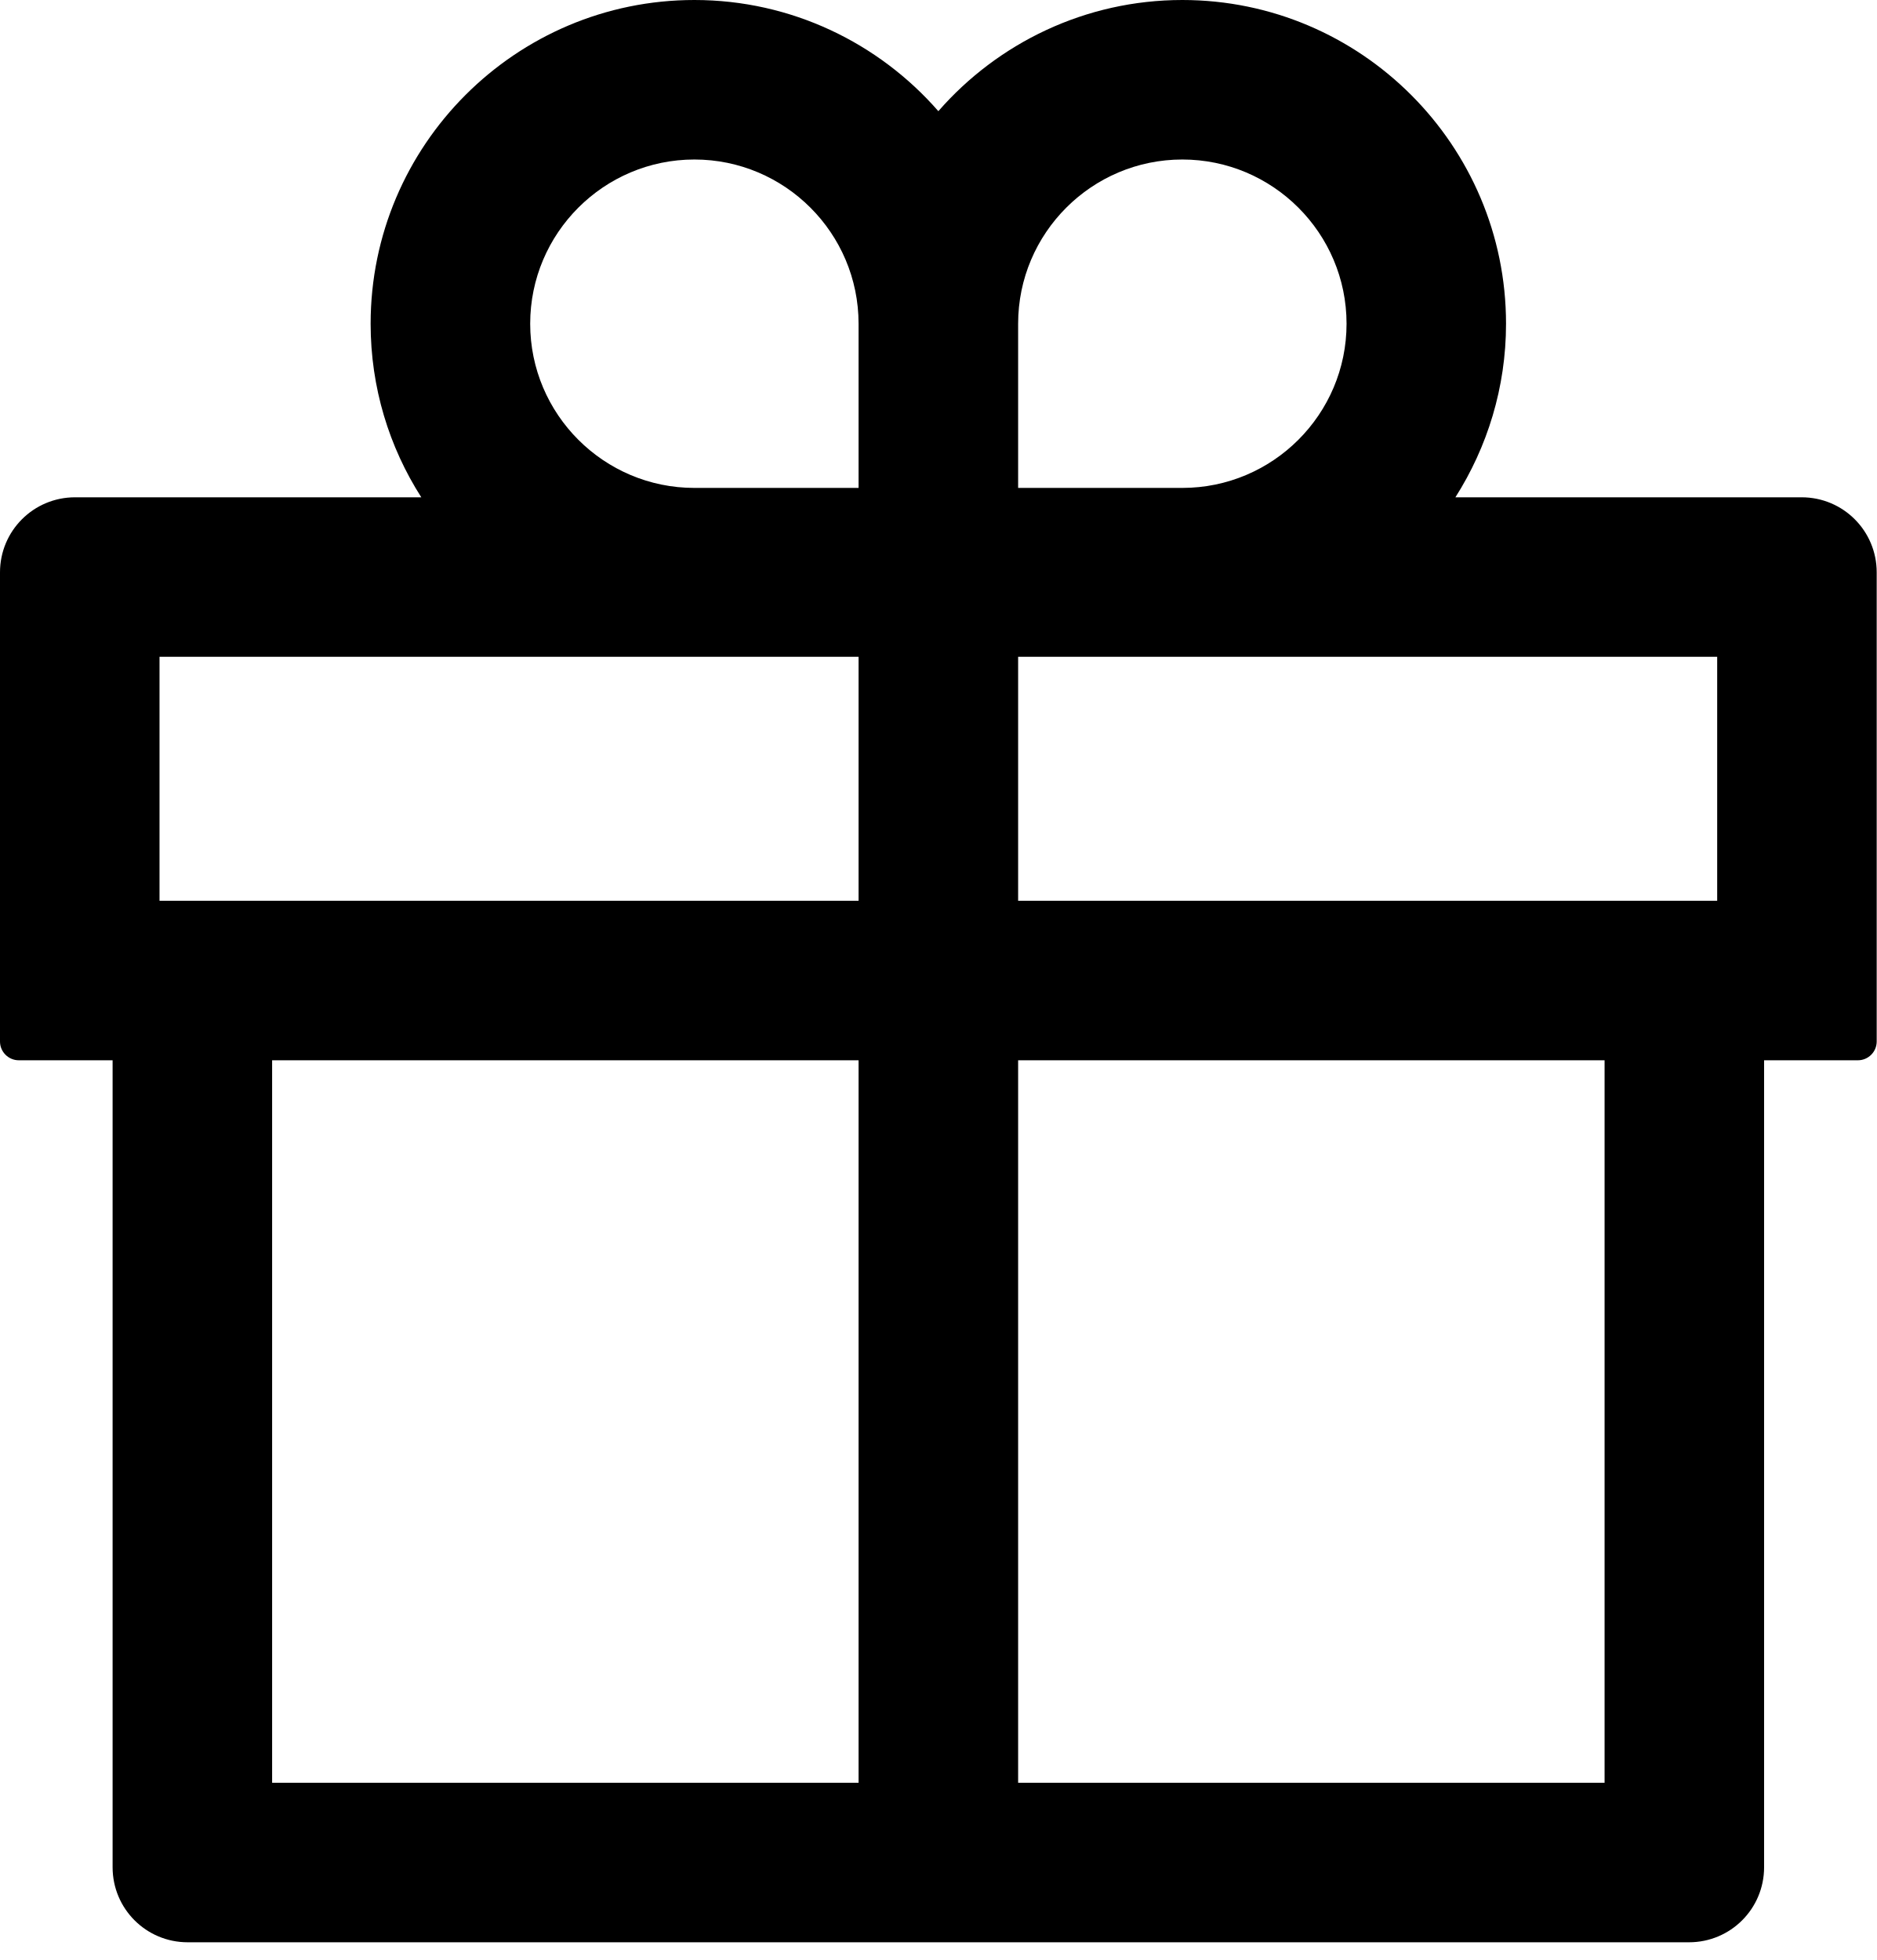
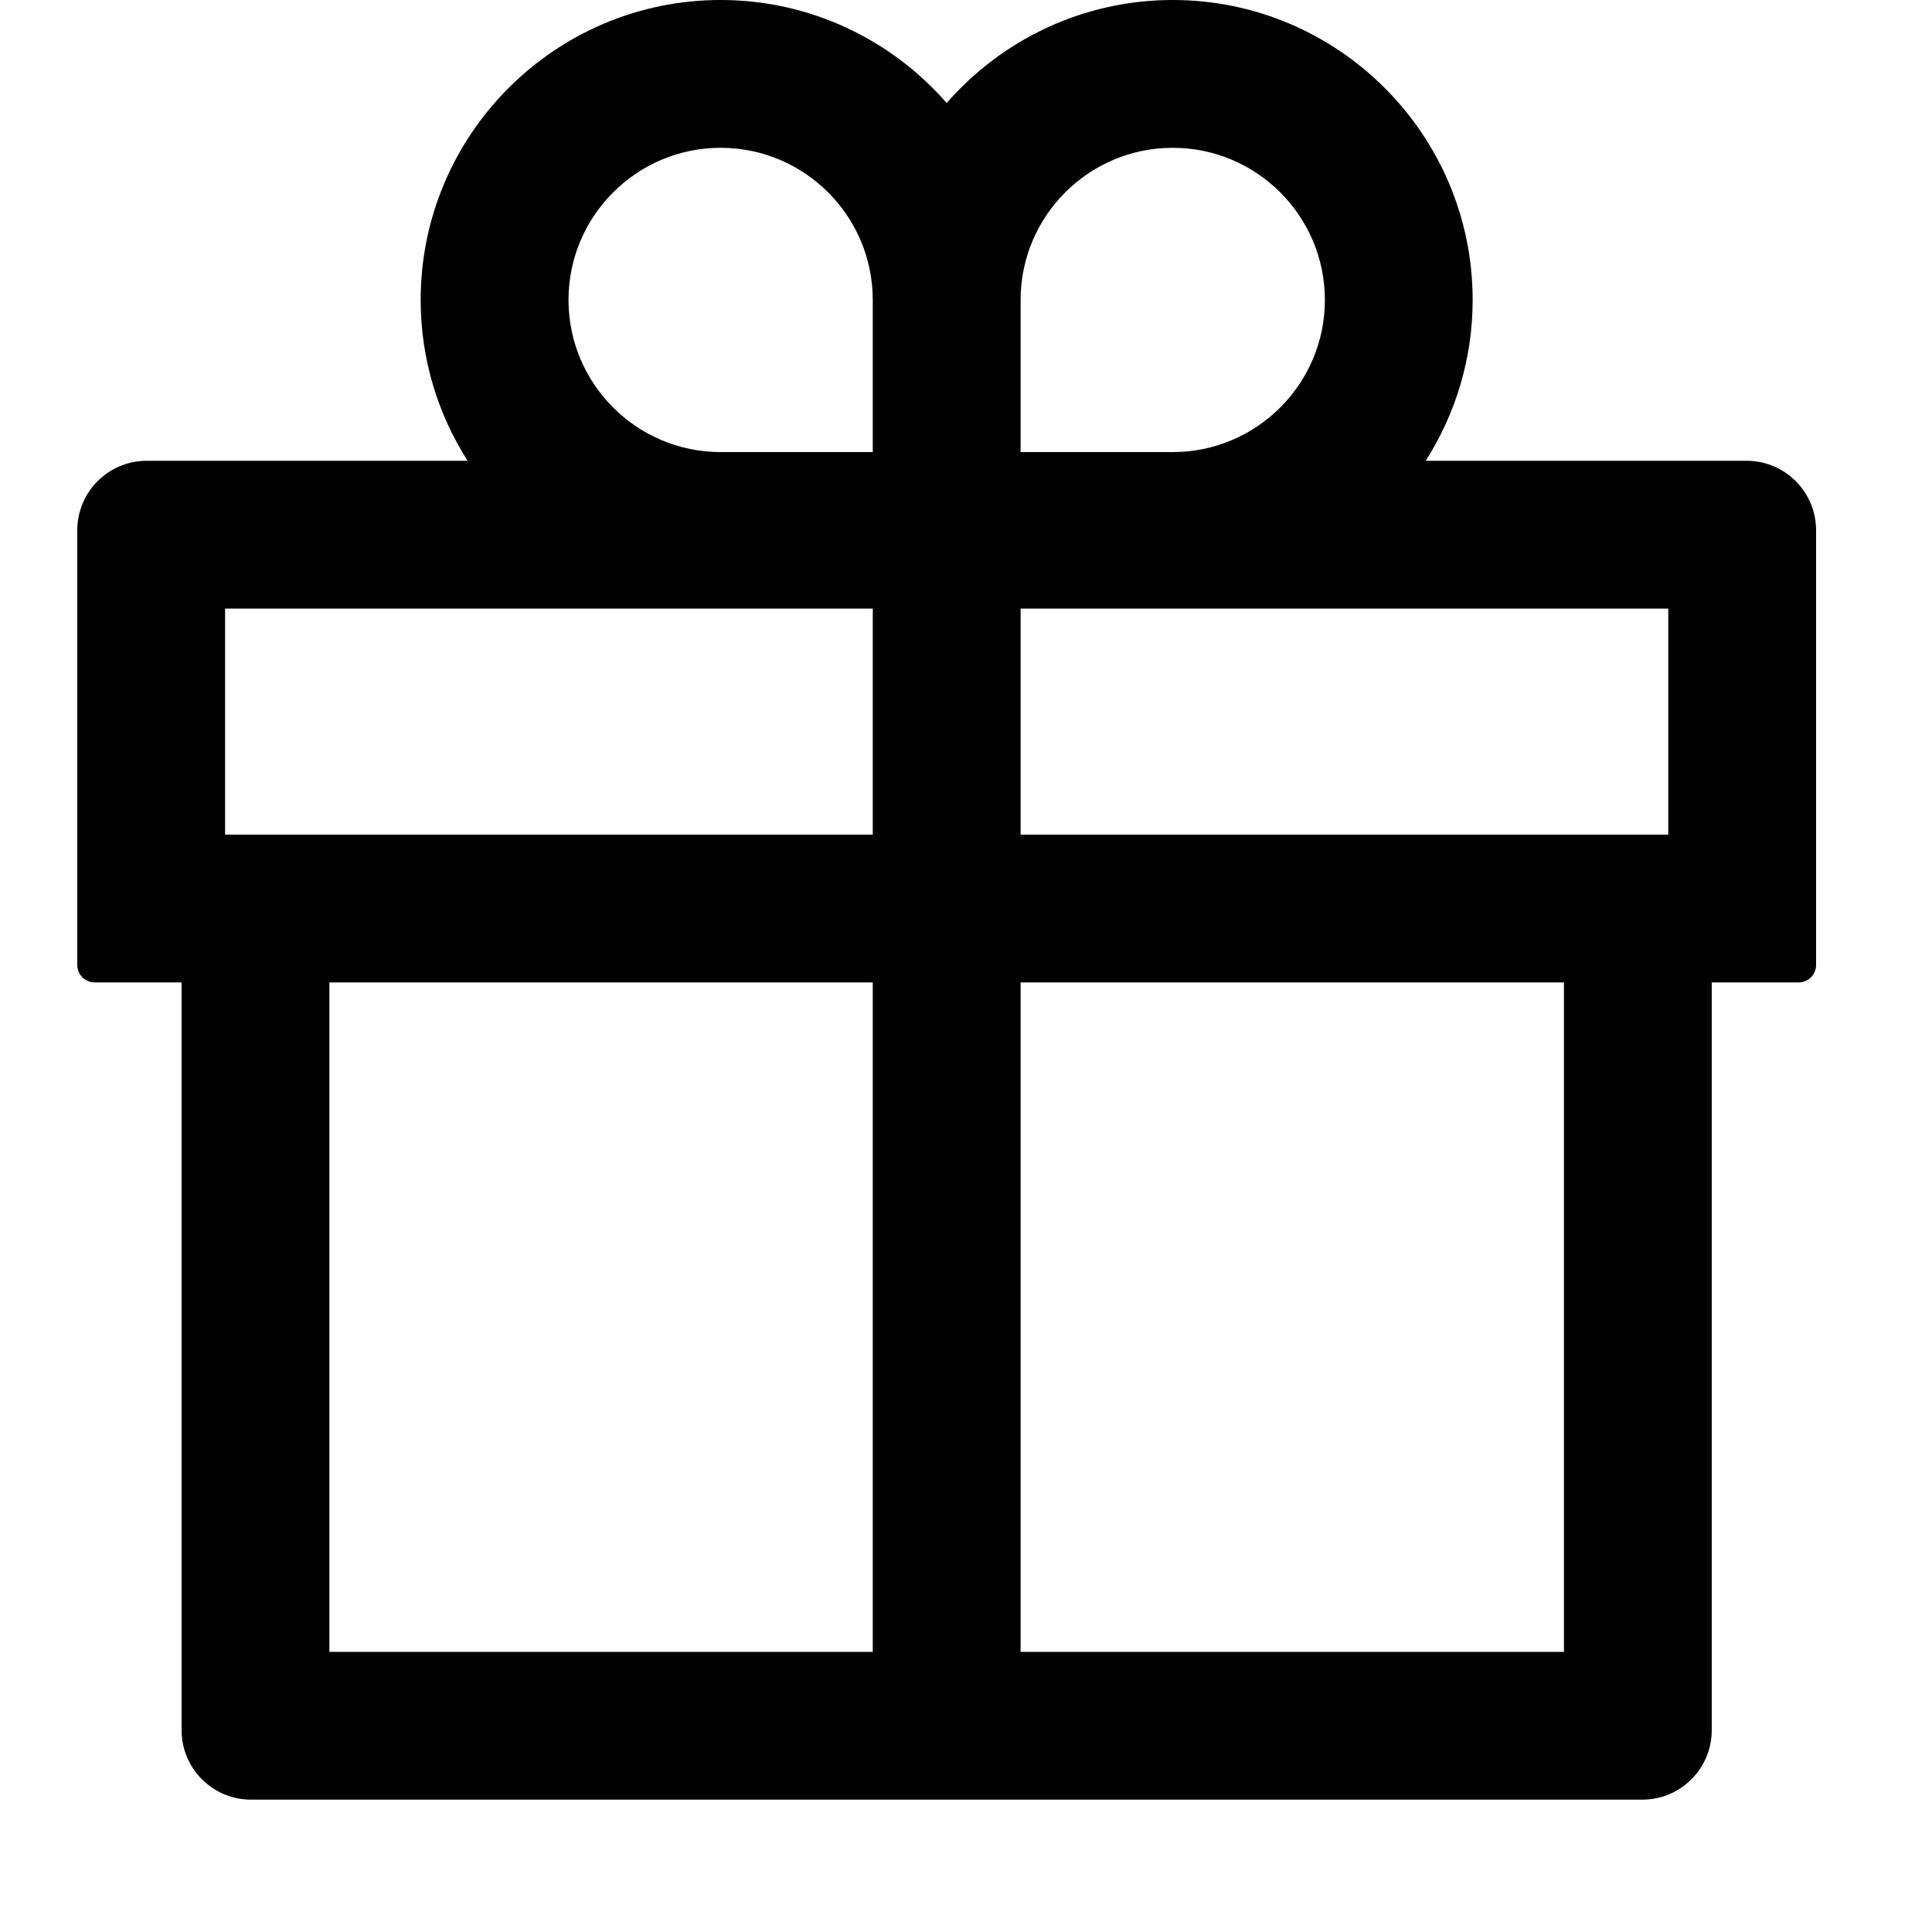
- <svg xmlns="http://www.w3.org/2000/svg" width="45" height="47" viewBox="0 0 45 47" fill="none">
+ <svg xmlns="http://www.w3.org/2000/svg" width="50" height="50" viewBox="-2 0 50 50" fill="none">
  <path d="M43.2 11.925H34.898C35.663 10.721 36.112 9.293 36.112 7.763C36.112 3.482 32.631 0 28.35 0C26.021 0 23.923 1.035 22.5 2.666C21.077 1.035 18.979 0 16.65 0C12.369 0 8.887 3.482 8.887 7.763C8.887 9.293 9.332 10.721 10.102 11.925H1.8C0.804 11.925 0 12.729 0 13.725V24.975C0 25.223 0.203 25.425 0.45 25.425H2.7V44.775C2.7 45.771 3.504 46.575 4.5 46.575H40.5C41.496 46.575 42.3 45.771 42.3 44.775V25.425H44.55C44.797 25.425 45 25.223 45 24.975V13.725C45 12.729 44.196 11.925 43.2 11.925ZM24.413 7.763C24.413 5.591 26.179 3.825 28.35 3.825C30.521 3.825 32.288 5.591 32.288 7.763C32.288 9.934 30.521 11.7 28.35 11.7H24.413V7.763ZM16.65 3.825C18.821 3.825 20.587 5.591 20.587 7.763V11.7H16.65C14.479 11.7 12.713 9.934 12.713 7.763C12.713 5.591 14.479 3.825 16.65 3.825ZM3.825 21.6V15.75H20.587V21.6H3.825ZM6.525 25.425H20.587V42.75H6.525V25.425ZM38.475 42.75H24.413V25.425H38.475V42.75ZM41.175 21.6H24.413V15.75H41.175V21.6Z" fill="black" />
</svg>
